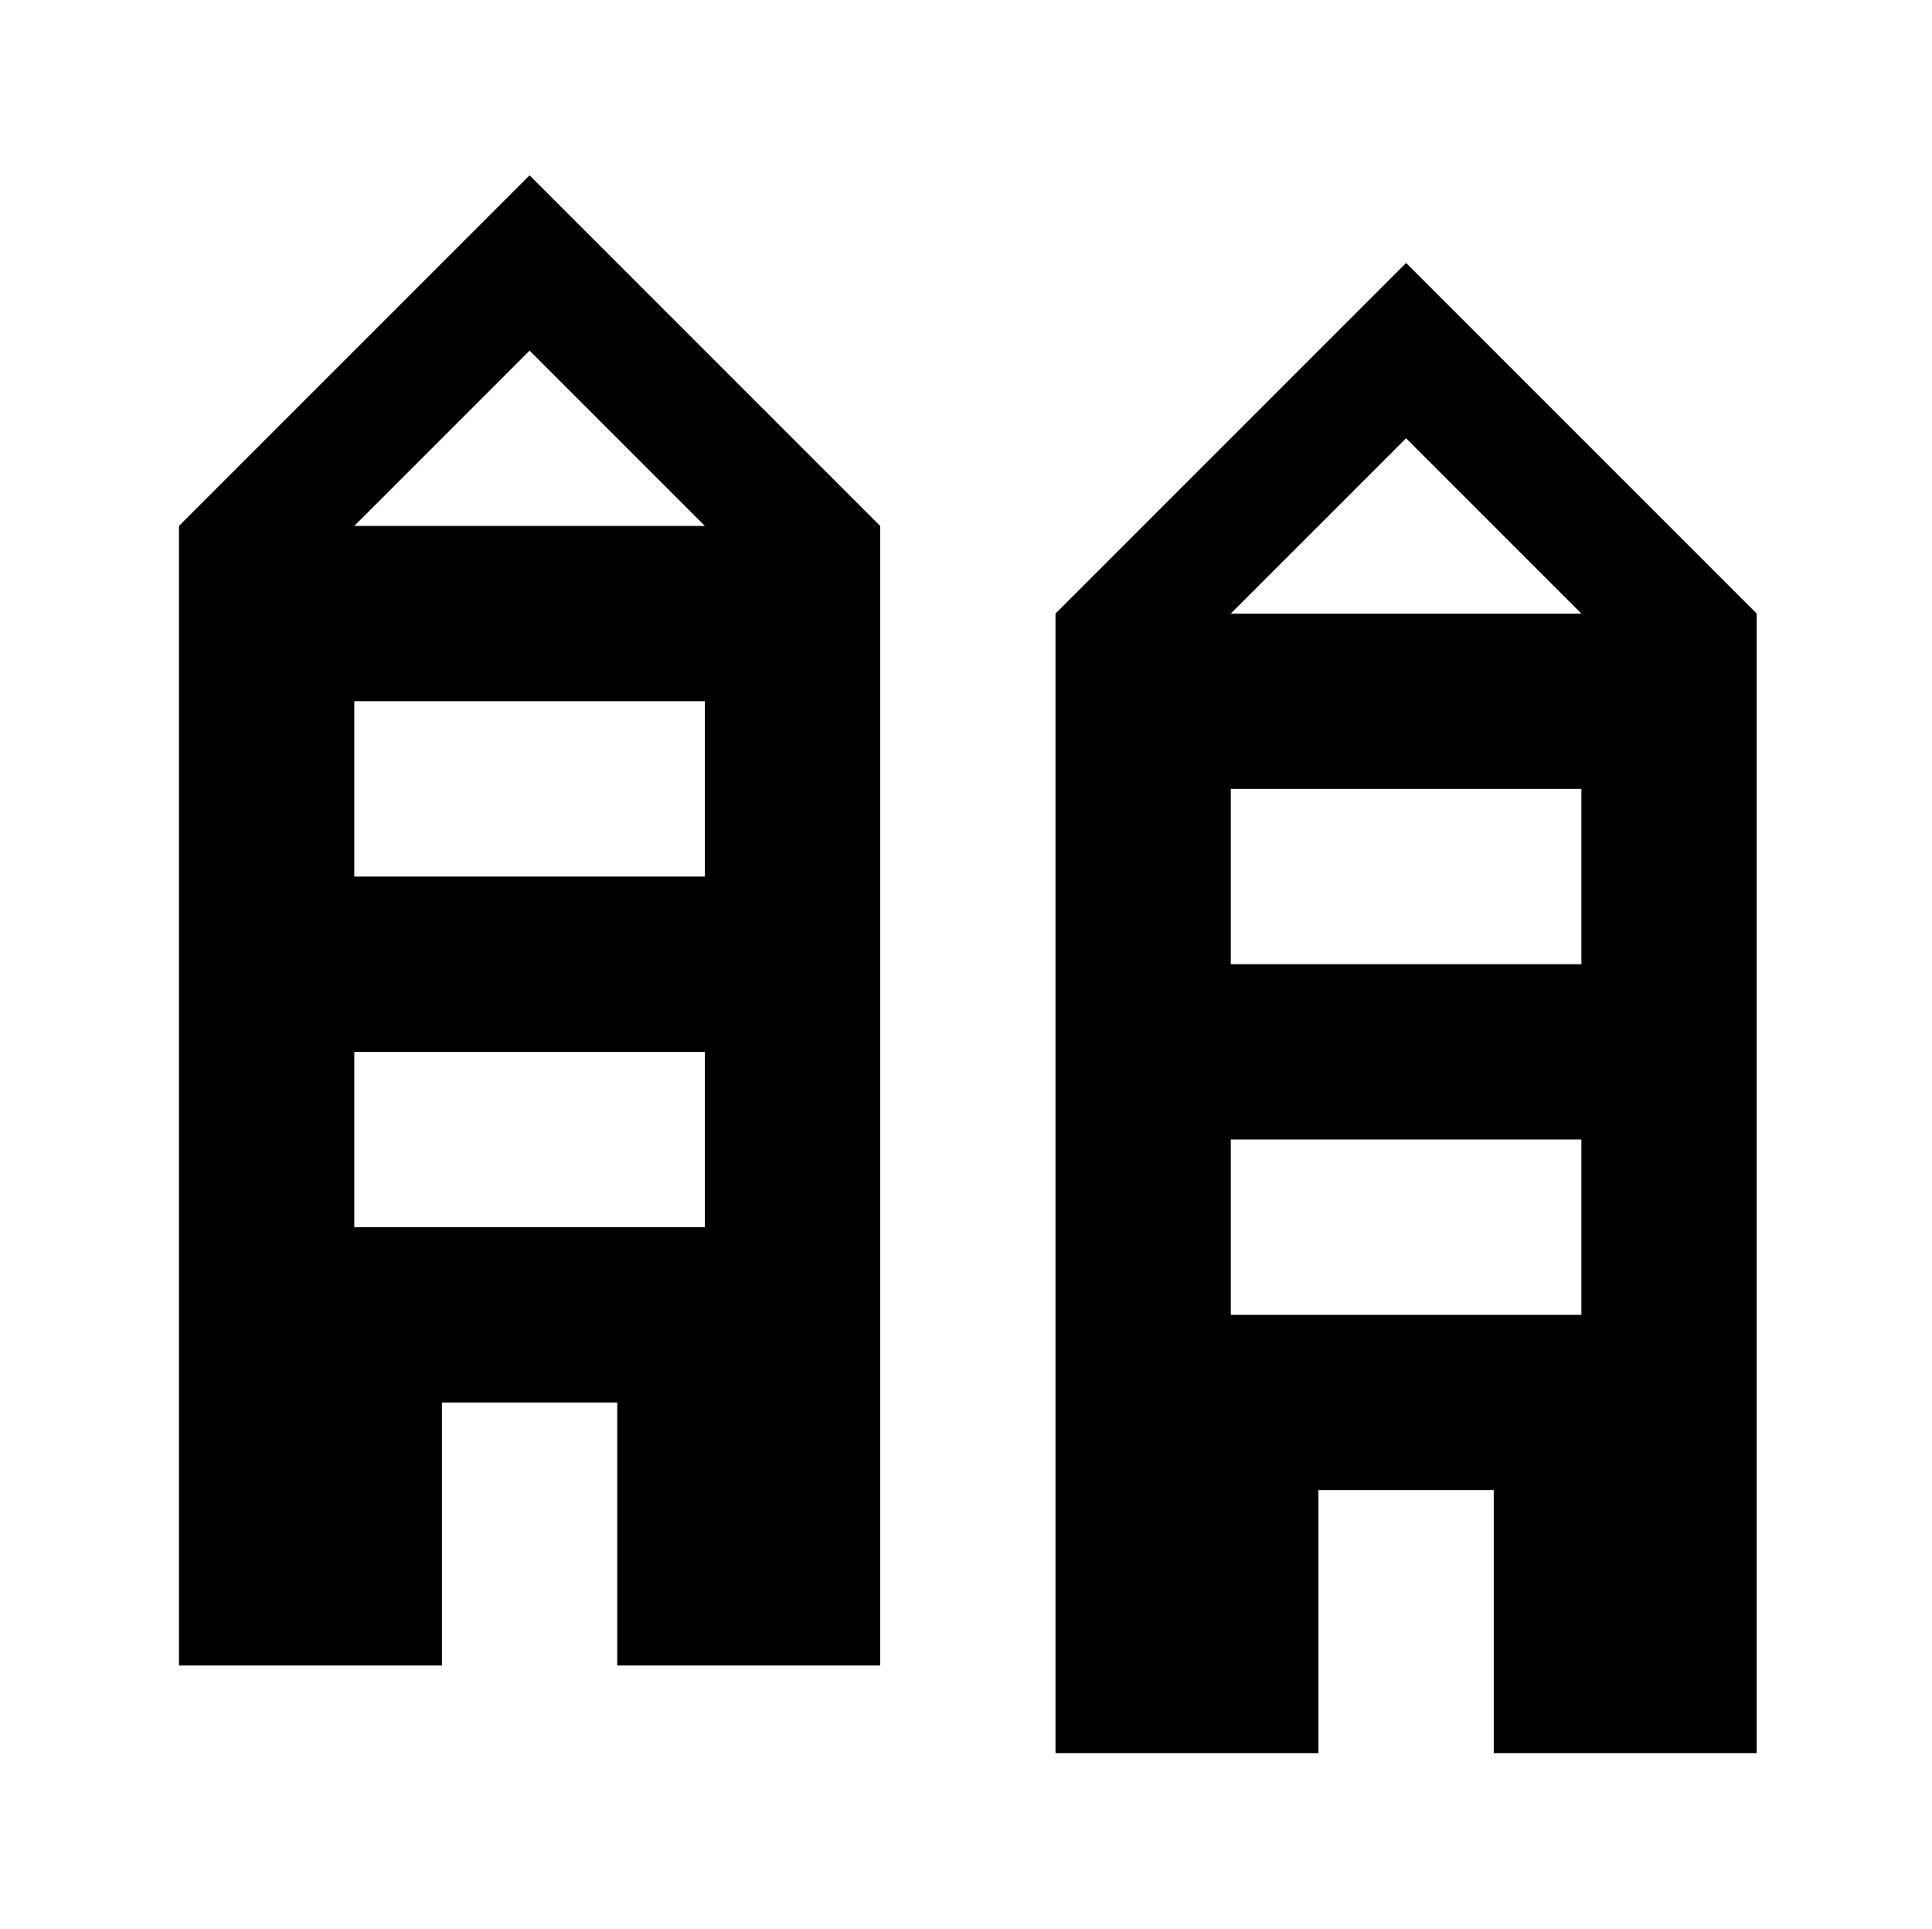
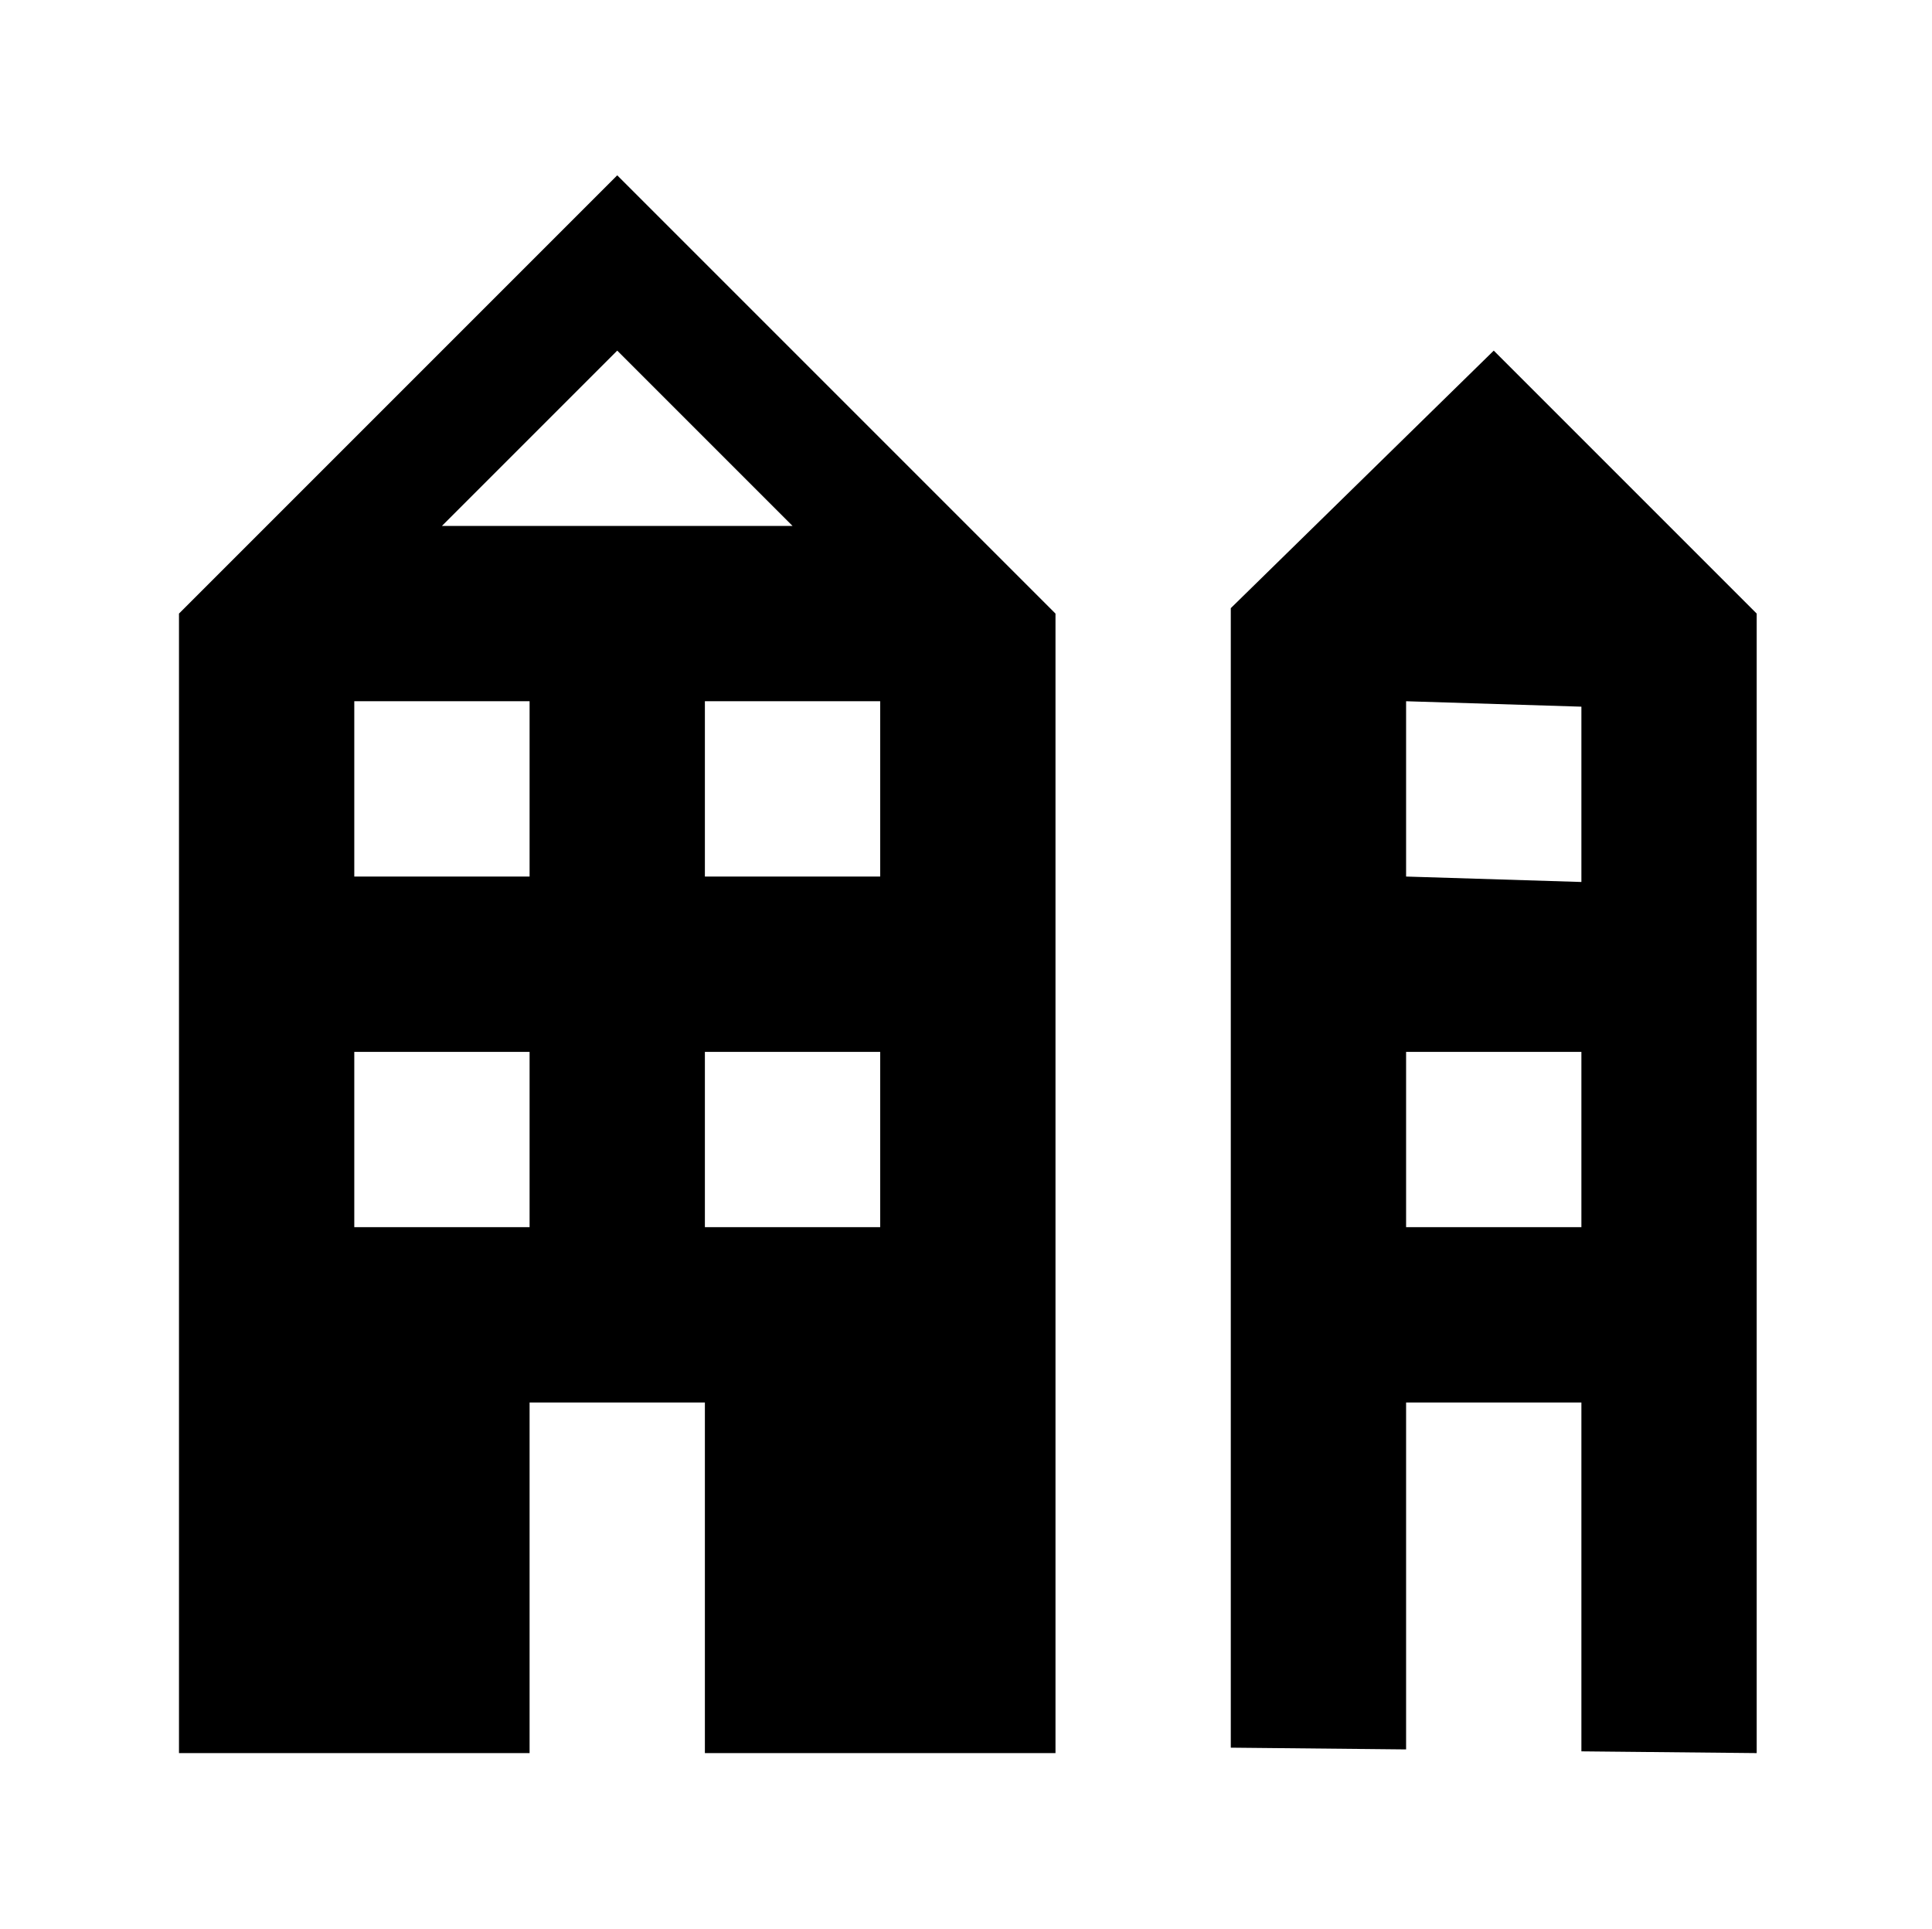
<svg xmlns="http://www.w3.org/2000/svg" width="11.021" height="11" viewBox="0 0 11.021 11">
  <g id="_15" data-name="15">
-     <path d="M3.021,1l-2,2V9.5h1.5V8h1V9.5h1.5V3Zm1,6h-2V6h2Zm0-2h-2V4h2Zm-2-2,1-1,1,1Z" />
-     <path d="M8.021,1.5l-2,2V10h1.5V8.5h1V10h1.5V3.5Zm1,6h-2v-1h2Zm0-2h-2v-1h2Zm-2-2,1-1,1,1Z" />
+     <path d="M8.521,2l-1.5,1.469v6.5l1,.01V8h1V9.99l1,.01V3.5Zm.5,5h-1V6h1Zm0-1.969L8.021,5V4l1,.031Z" />
+     <path d="M3.521,1l-2.5,2.5V10h2V8h1v2h2V3.5Zm-.5,6h-1V6h1Zm0-2h-1V4h1Zm-.5-2,1-1,1,1Zm2.5,4h-1V6h1Zm0-2h-1V4h1Z" />
  </g>
</svg>
